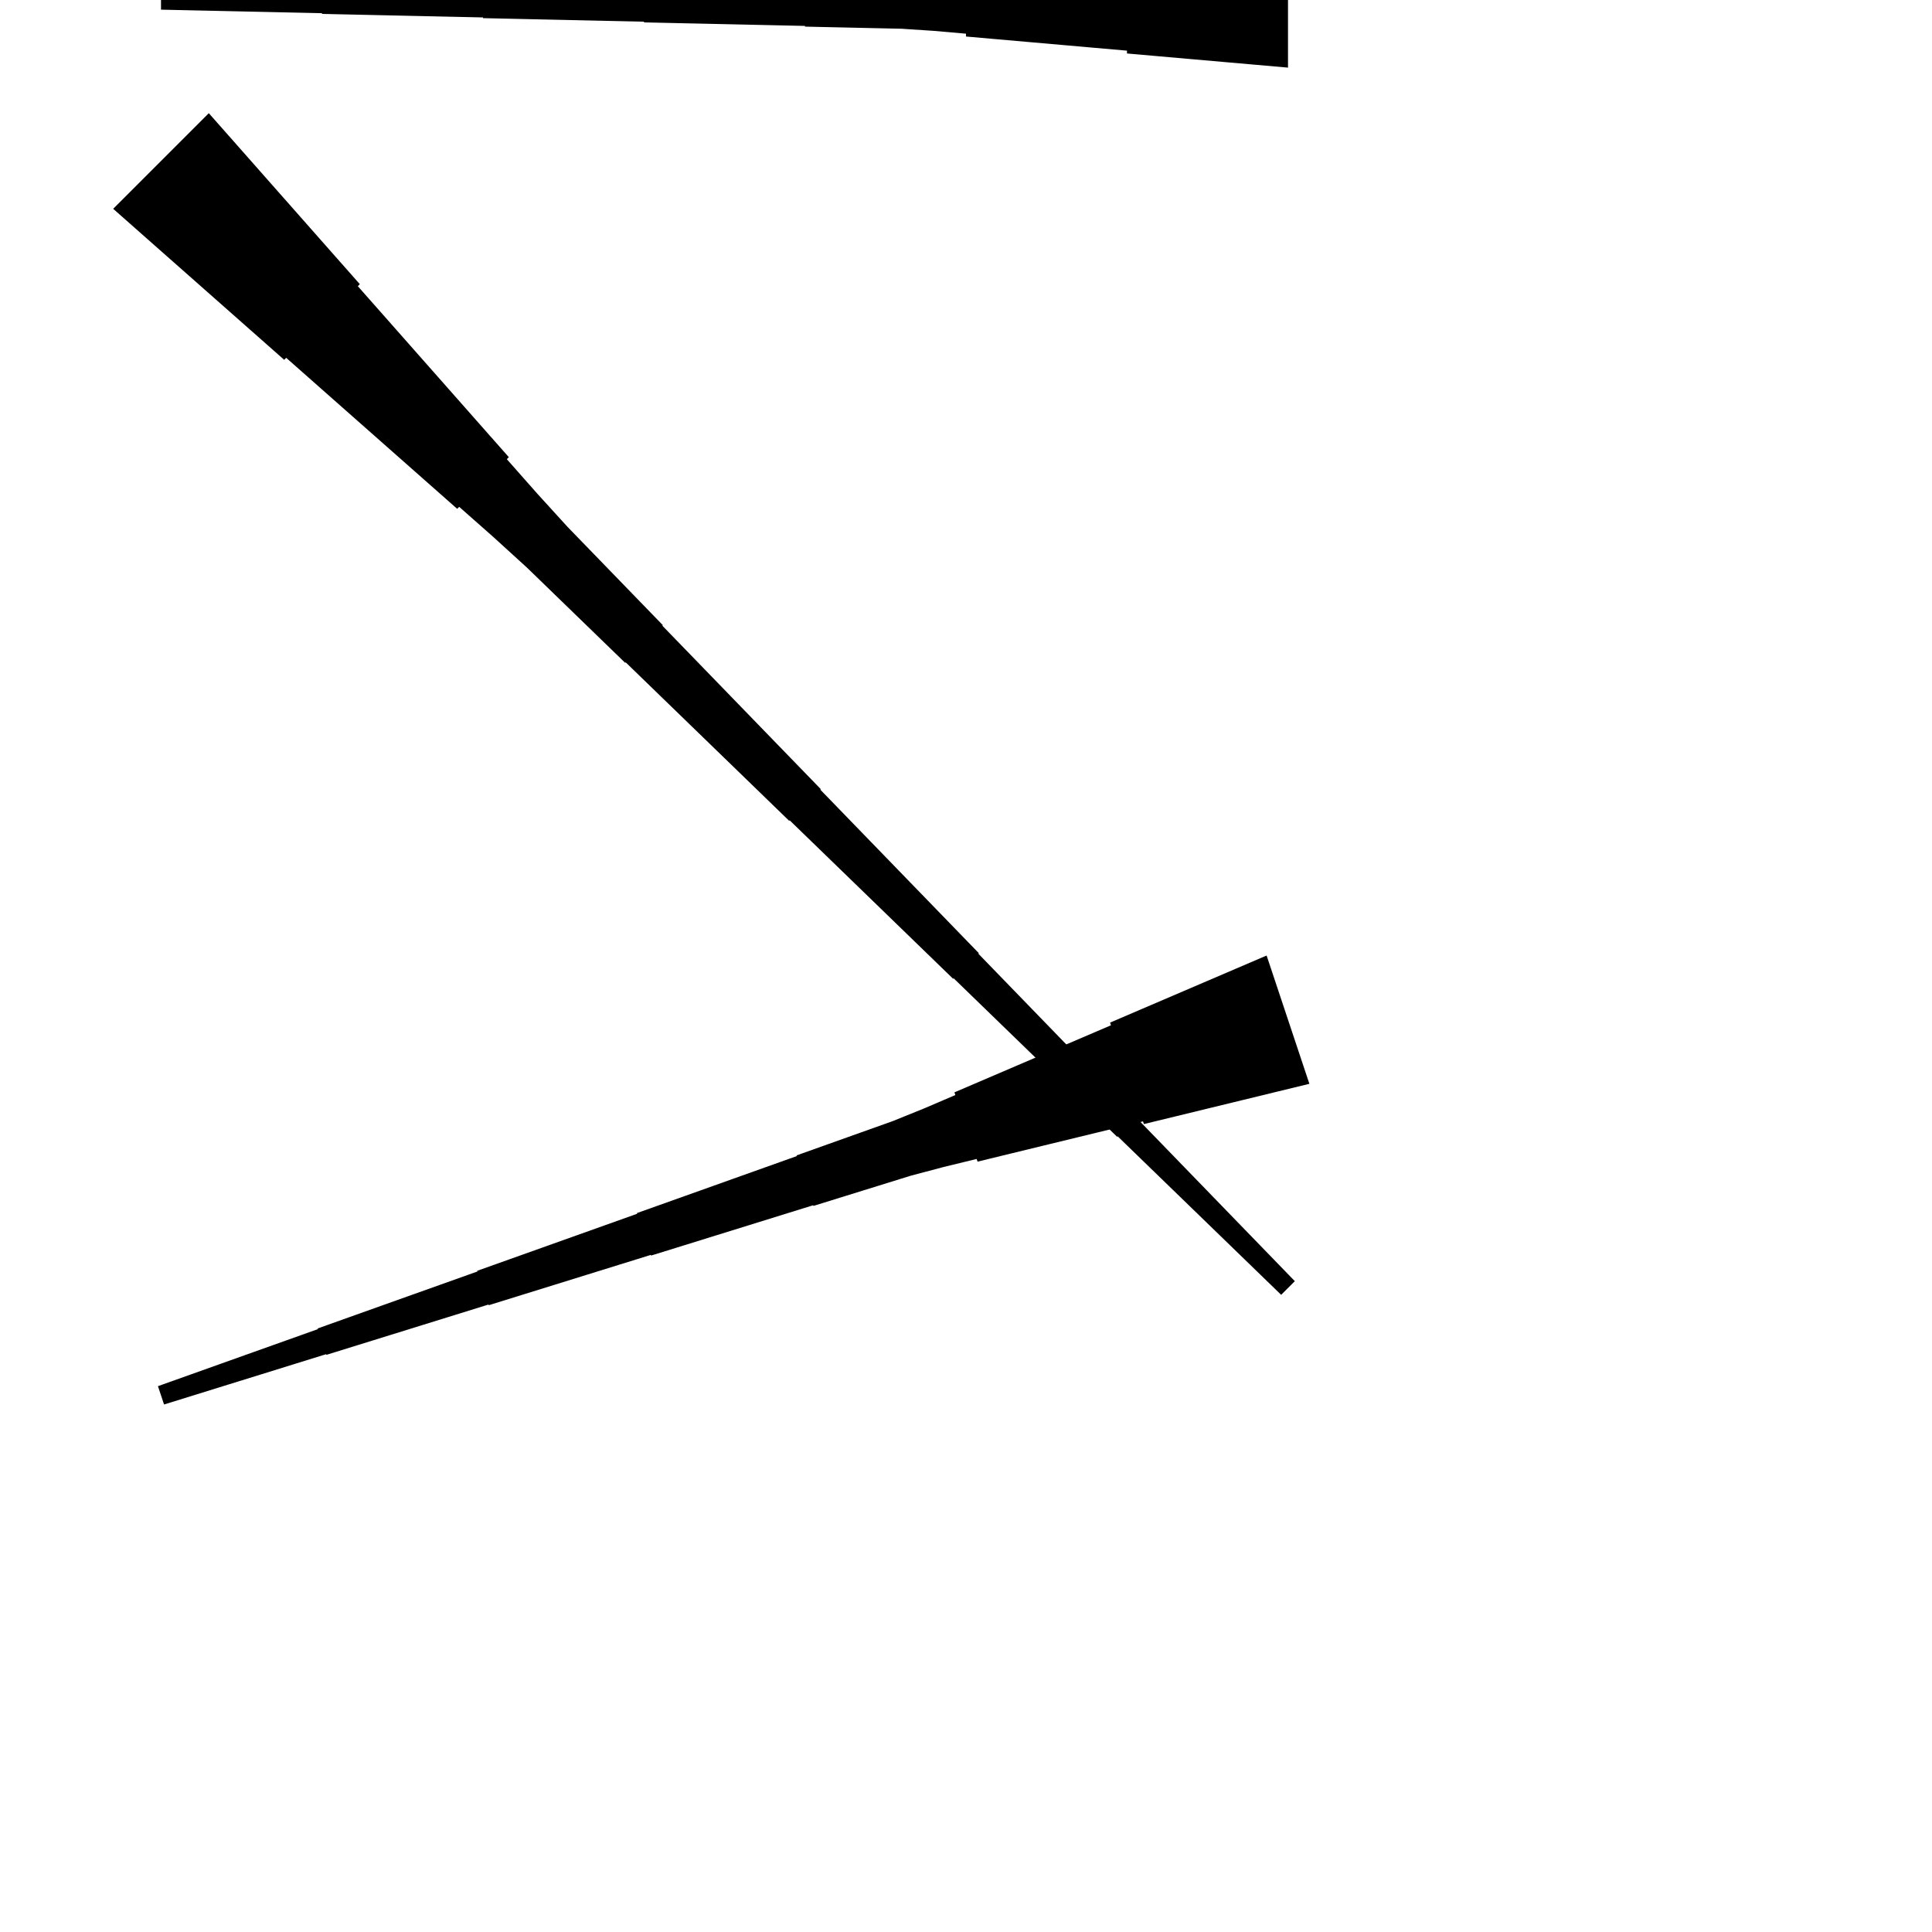
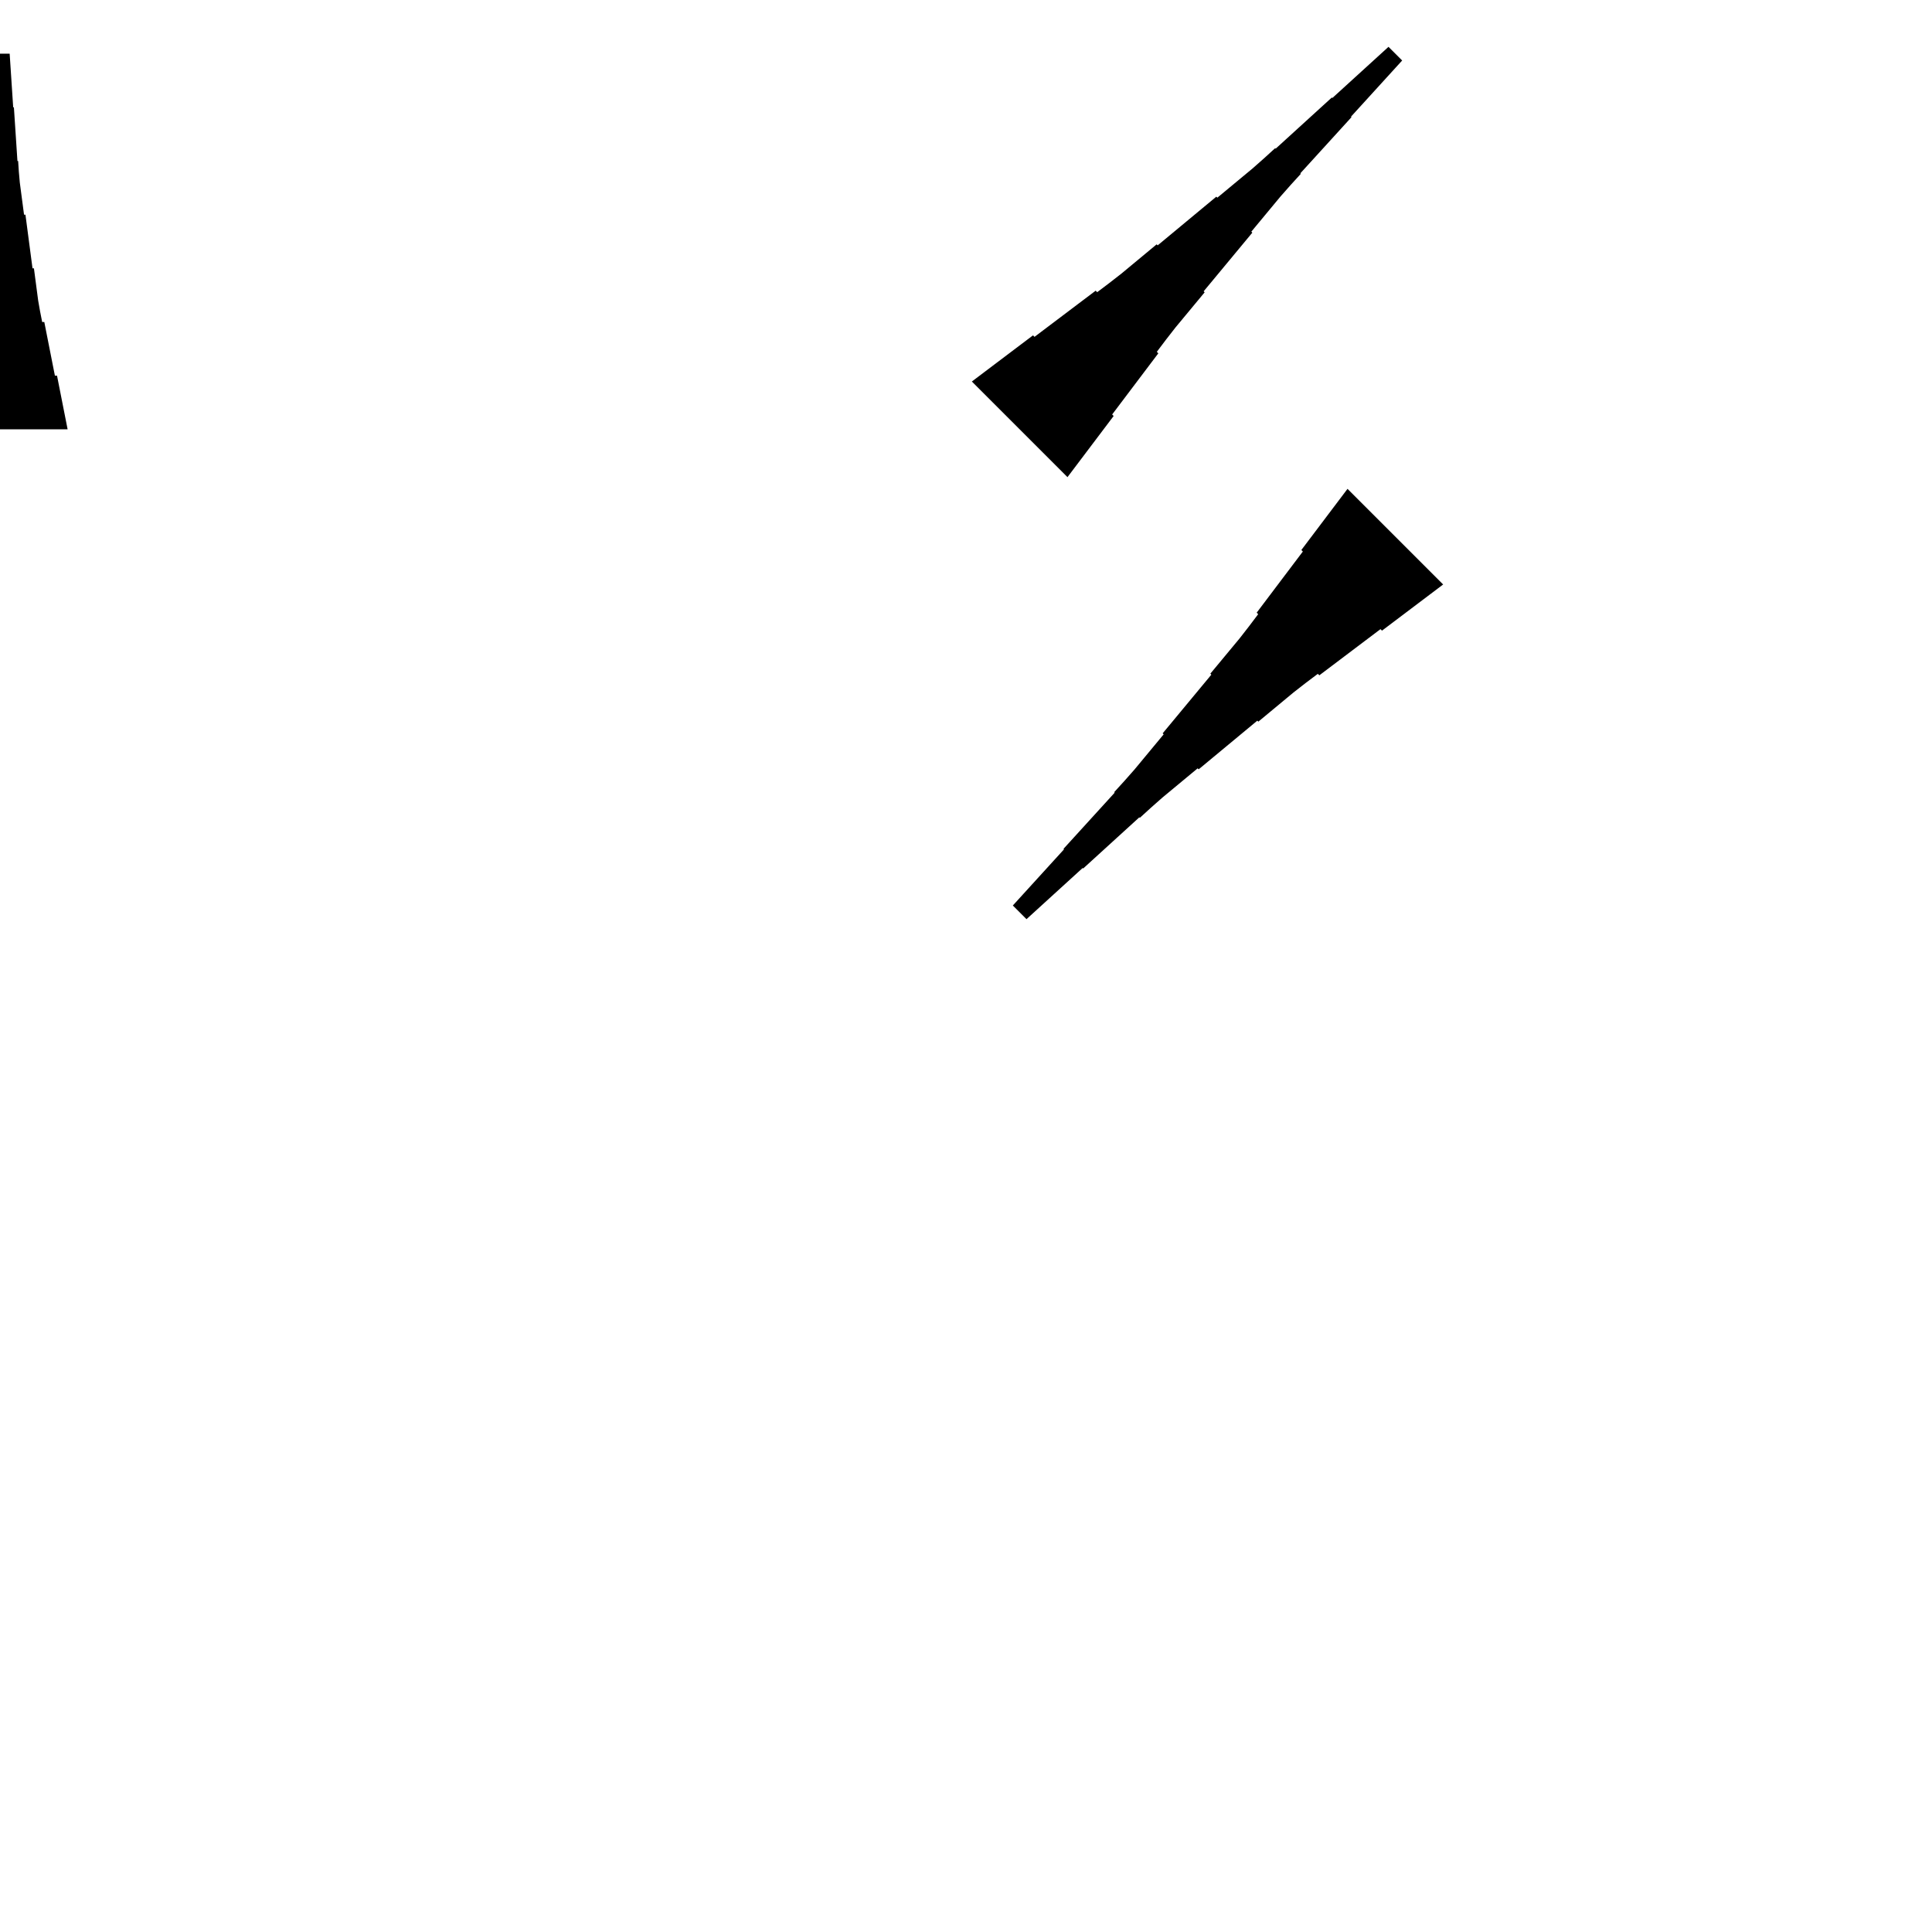
<svg xmlns="http://www.w3.org/2000/svg" version="1.1" width="283.465pt" height="283.465pt" viewBox="0 0 283.465 283.465">
-   <polygon points="192.114 159.018 187.258 160.2 182.403 161.381 177.547 162.562 172.691 163.744 167.836 164.925 167.705 164.531 162.849 165.713 157.994 166.894 153.138 168.075 148.282 169.256 143.427 170.438 143.296 170.044 138.44 171.225 133.617 172.505 128.86 173.981 124.103 175.458 119.346 176.934 119.313 176.836 114.555 178.312 109.798 179.789 105.041 181.265 100.284 182.742 95.527 184.218 95.494 184.119 90.737 185.596 85.98 187.072 81.222 188.549 76.465 190.025 71.708 191.502 71.675 191.403 66.918 192.88 62.161 194.356 57.404 195.833 52.646 197.309 47.889 198.785 47.856 198.687 43.099 200.163 38.342 201.64 33.585 203.116 28.827 204.593 24.07 206.069 23.174 203.38 27.866 201.707 32.557 200.033 37.249 198.36 41.94 196.687 46.632 195.014 46.599 194.916 51.291 193.242 55.982 191.569 60.674 189.896 65.366 188.223 70.057 186.55 70.024 186.451 74.716 184.778 79.408 183.105 84.099 181.432 88.791 179.758 93.483 178.085 93.45 177.987 98.141 176.314 102.833 174.641 107.525 172.967 112.216 171.294 116.908 169.621 116.875 169.523 121.567 167.849 126.258 166.176 130.95 164.503 135.576 162.633 140.169 160.665 140.038 160.271 144.631 158.303 149.224 156.334 153.818 154.366 158.411 152.398 163.004 150.429 162.873 150.036 167.466 148.067 172.059 146.099 176.653 144.131 181.246 142.162 185.839 140.194" fill="rgba(0,0,0,1)" />
-   <polygon points="30.637 16.607 35.069 21.624 39.5 26.642 43.931 31.66 48.362 36.678 52.793 41.695 52.499 41.989 56.931 47.006 61.362 52.024 65.793 57.042 70.224 62.06 74.655 67.077 74.362 67.371 78.793 72.388 83.297 77.333 87.948 82.13 92.599 86.928 97.25 91.726 97.177 91.799 101.828 96.597 106.479 101.395 111.13 106.193 115.781 110.99 120.432 115.788 120.359 115.861 125.01 120.659 129.661 125.457 134.312 130.255 138.963 135.052 143.614 139.85 143.541 139.923 148.192 144.721 152.843 149.519 157.494 154.317 162.145 159.114 166.797 163.912 166.723 163.986 171.374 168.783 176.025 173.581 180.676 178.379 185.327 183.176 189.979 187.974 187.974 189.979 183.176 185.327 178.379 180.676 173.581 176.025 168.783 171.374 163.986 166.723 163.912 166.797 159.114 162.145 154.317 157.494 149.519 152.843 144.721 148.192 139.923 143.541 139.85 143.614 135.052 138.963 130.255 134.312 125.457 129.661 120.659 125.01 115.861 120.359 115.788 120.432 110.99 115.781 106.193 111.13 101.395 106.479 96.597 101.828 91.799 97.177 91.726 97.25 86.928 92.599 82.13 87.948 77.333 83.297 72.388 78.793 67.371 74.362 67.077 74.655 62.06 70.224 57.042 65.793 52.024 61.362 47.006 56.931 41.989 52.499 41.695 52.793 36.678 48.362 31.66 43.931 26.642 39.5 21.624 35.069 16.607 30.637" fill="rgba(0,0,0,1)" />
-   <polygon points="188.976 9.921 184.252 9.506 179.528 9.092 174.803 8.677 170.079 8.262 165.354 7.847 165.354 7.432 160.63 7.018 155.905 6.603 151.181 6.188 146.457 5.773 141.732 5.358 141.732 4.943 137.008 4.529 132.284 4.217 127.559 4.114 122.835 4.01 118.11 3.906 118.11 3.803 113.386 3.699 108.661 3.595 103.937 3.491 99.213 3.388 94.488 3.284 94.488 3.18 89.764 3.077 85.039 2.973 80.315 2.869 75.591 2.765 70.866 2.662 70.866 2.558 66.142 2.454 61.417 2.351 56.693 2.247 51.968 2.143 47.244 2.04 47.244 1.936 42.52 1.832 37.795 1.728 33.071 1.625 28.346 1.521 23.622 1.417 23.622 -1.417 28.346 -1.521 33.071 -1.625 37.795 -1.728 42.52 -1.832 47.244 -1.936 47.244 -2.04 51.968 -2.143 56.693 -2.247 61.417 -2.351 66.142 -2.454 70.866 -2.558 70.866 -2.662 75.591 -2.765 80.315 -2.869 85.039 -2.973 89.764 -3.077 94.488 -3.18 94.488 -3.284 99.213 -3.388 103.937 -3.491 108.661 -3.595 113.386 -3.699 118.11 -3.803 118.11 -3.906 122.835 -4.01 127.559 -4.114 132.284 -4.217 137.008 -4.529 141.732 -4.943 141.732 -5.358 146.457 -5.773 151.181 -6.188 155.905 -6.603 160.63 -7.018 165.354 -7.432 165.354 -7.847 170.079 -8.262 174.803 -8.677 179.528 -9.092 184.252 -9.506 188.976 -9.921" fill="rgba(0,0,0,1)" />
+   <polygon points="-9.921 62.992 -9.61 61.417 -9.299 59.843 -8.988 58.268 -8.677 56.693 -8.366 55.118 -8.055 55.118 -7.743 53.543 -7.432 51.968 -7.121 50.394 -6.81 48.819 -6.499 47.244 -6.188 47.244 -5.877 45.669 -5.6 44.094 -5.393 42.52 -5.185 40.945 -4.978 39.37 -4.771 39.37 -4.563 37.795 -4.356 36.221 -4.148 34.646 -3.941 33.071 -3.733 31.496 -3.526 31.496 -3.319 29.921 -3.111 28.346 -2.904 26.772 -2.765 25.197 -2.662 23.622 -2.558 23.622 -2.454 22.047 -2.351 20.472 -2.247 18.898 -2.143 17.323 -2.04 15.748 -1.936 15.748 -1.832 14.173 -1.728 12.598 -1.625 11.024 -1.521 9.449 -1.417 7.874 1.417 7.874 1.521 9.449 1.625 11.024 1.728 12.598 1.832 14.173 1.936 15.748 2.04 15.748 2.143 17.323 2.247 18.898 2.351 20.472 2.454 22.047 2.558 23.622 2.662 23.622 2.765 25.197 2.904 26.772 3.111 28.346 3.319 29.921 3.526 31.496 3.733 31.496 3.941 33.071 4.148 34.646 4.356 36.221 4.563 37.795 4.771 39.37 4.978 39.37 5.185 40.945 5.393 42.52 5.6 44.094 5.877 45.669 6.188 47.244 6.499 47.244 6.81 48.819 7.121 50.394 7.432 51.968 7.743 53.543 8.055 55.118 8.366 55.118 8.677 56.693 8.988 58.268 9.299 59.843 9.61 61.417 9.921 62.992" fill="rgba(0,0,0,1)" />
+   <polygon points="142.591 55.977 144.386 54.622 146.18 53.267 147.975 51.912 149.77 50.557 151.565 49.203 151.785 49.423 153.58 48.068 155.375 46.713 157.169 45.358 158.964 44.004 160.759 42.649 160.979 42.869 162.774 41.514 164.544 40.135 166.266 38.706 167.987 37.278 169.708 35.85 169.855 35.997 171.577 34.569 173.298 33.141 175.019 31.712 176.741 30.284 178.462 28.856 178.609 29.003 180.331 27.575 182.052 26.146 183.774 24.718 185.446 23.241 187.094 21.74 187.167 21.813 188.816 20.312 190.464 18.81 192.112 17.309 193.76 15.807 195.408 14.306 195.482 14.379 197.13 12.878 198.778 11.376 200.426 9.875 202.074 8.373 203.722 6.872 205.727 8.876 204.225 10.524 202.724 12.172 201.222 13.821 199.721 15.469 198.219 17.117 198.293 17.19 196.791 18.838 195.29 20.486 193.788 22.135 192.287 23.783 190.785 25.431 190.859 25.504 189.357 27.152 187.88 28.825 186.452 30.546 185.024 32.268 183.596 33.989 183.742 34.136 182.314 35.858 180.886 37.579 179.458 39.3 178.03 41.022 176.602 42.743 176.748 42.89 175.32 44.611 173.892 46.333 172.464 48.054 171.085 49.825 169.73 51.62 169.95 51.84 168.595 53.634 167.24 55.429 165.885 57.224 164.53 59.019 163.176 60.813 163.396 61.033 162.041 62.828 160.686 64.623 159.331 66.418 157.976 68.213 156.622 70.007" fill="rgba(0,0,0,1)" />
+   <polygon points="211.74 85.755 209.945 87.11 208.15 88.465 206.355 89.82 204.561 91.175 202.766 92.53 202.546 92.31 200.751 93.664 198.956 95.019 197.161 96.374 195.367 97.729 193.572 99.084 193.352 98.864 191.557 100.218 189.787 101.598 188.065 103.026 186.344 104.454 184.622 105.882 184.476 105.736 182.754 107.164 181.033 108.592 179.311 110.02 177.59 111.448 175.868 112.876 175.722 112.73 174 114.158 172.279 115.586 170.557 117.014 168.885 118.491 167.237 119.992 167.163 119.919 165.515 121.421 163.867 122.922 162.219 124.424 160.571 125.925 158.923 127.426 158.849 127.353 157.201 128.855 155.553 130.356 153.905 131.857 152.257 133.359 150.608 134.861 148.604 132.856 150.106 131.208 151.607 129.56 153.108 127.912 154.61 126.263 156.112 124.615 156.038 124.542 157.54 122.894 159.041 121.246 160.542 119.598 162.044 117.95 163.546 116.301 163.472 116.228 164.974 114.58 166.451 112.907 167.879 111.186 169.307 109.464 170.735 107.743 170.588 107.596 172.017 105.875 173.445 104.153 174.873 102.432 176.301 100.71 177.729 98.989 177.582 98.842 179.011 97.121 180.439 95.399 181.867 93.678 183.246 91.907 184.601 90.113 184.381 89.893 185.736 88.098 187.09 86.303 188.445 84.508 189.8 82.713 191.155 80.919 190.935 80.699 192.29 78.904 193.645 77.109 194.999 75.314 196.354 73.52 197.709 71.725" fill="rgba(0,0,0,1)" />
</svg>
